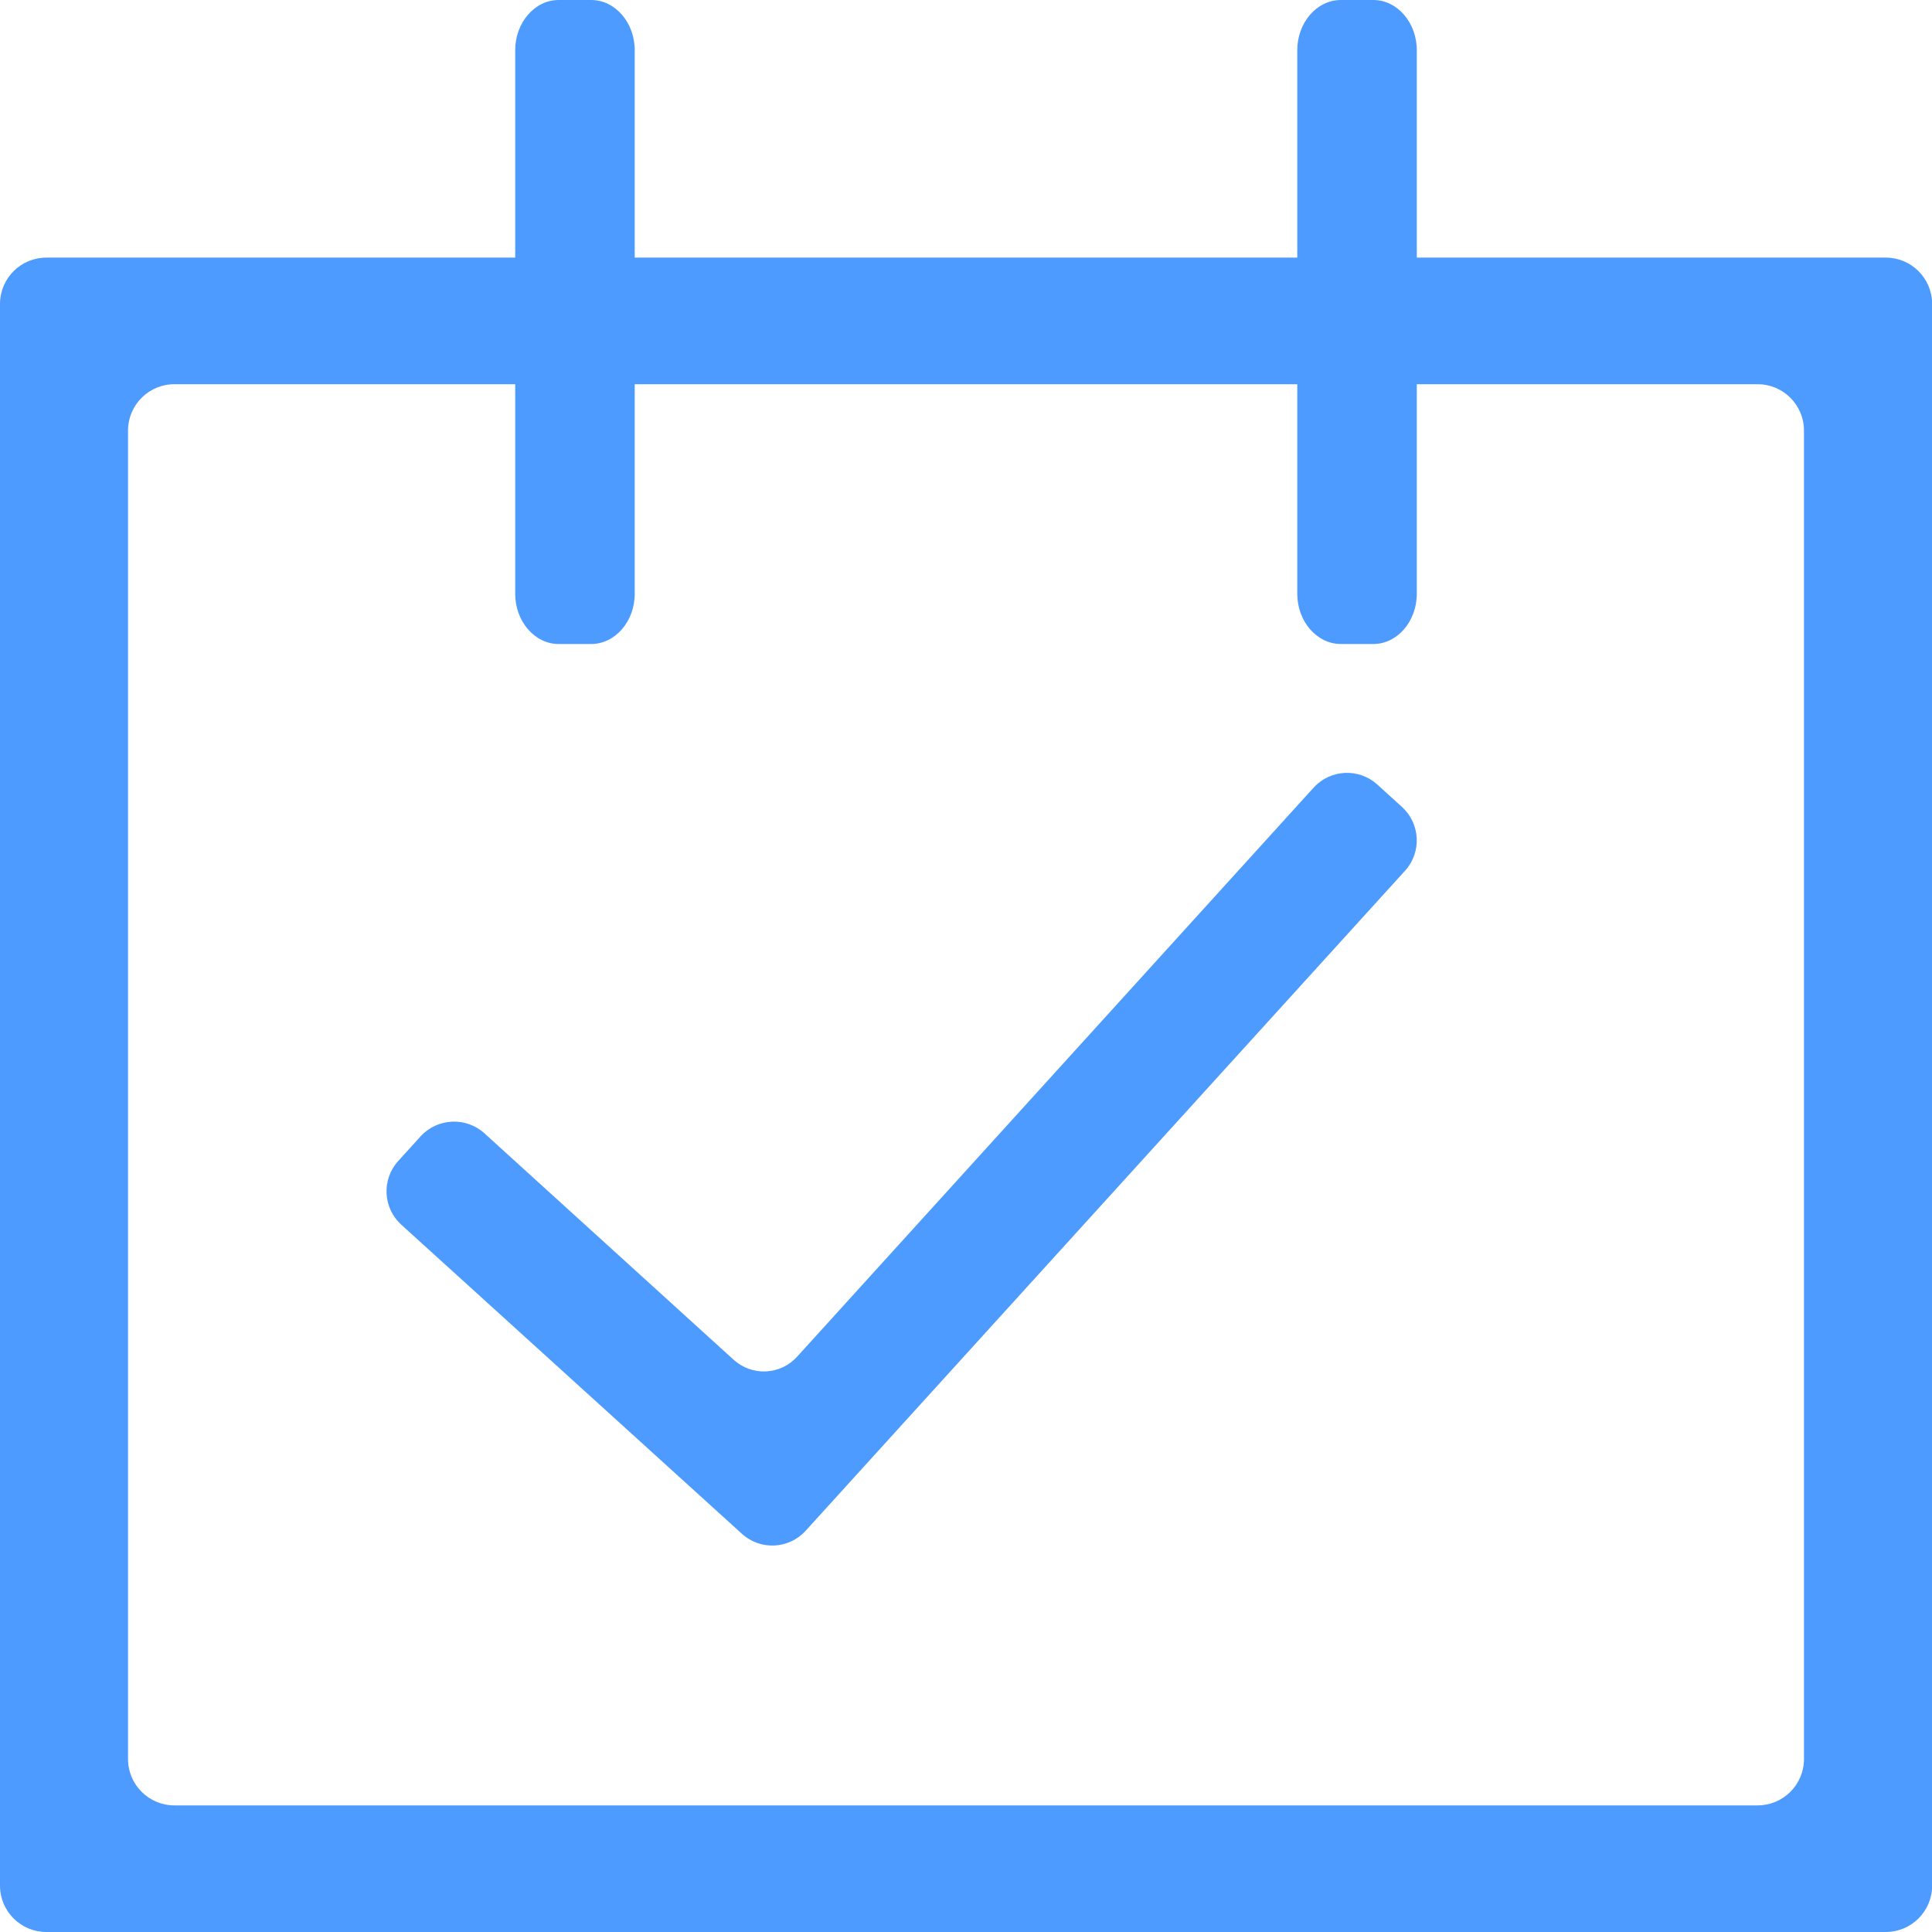
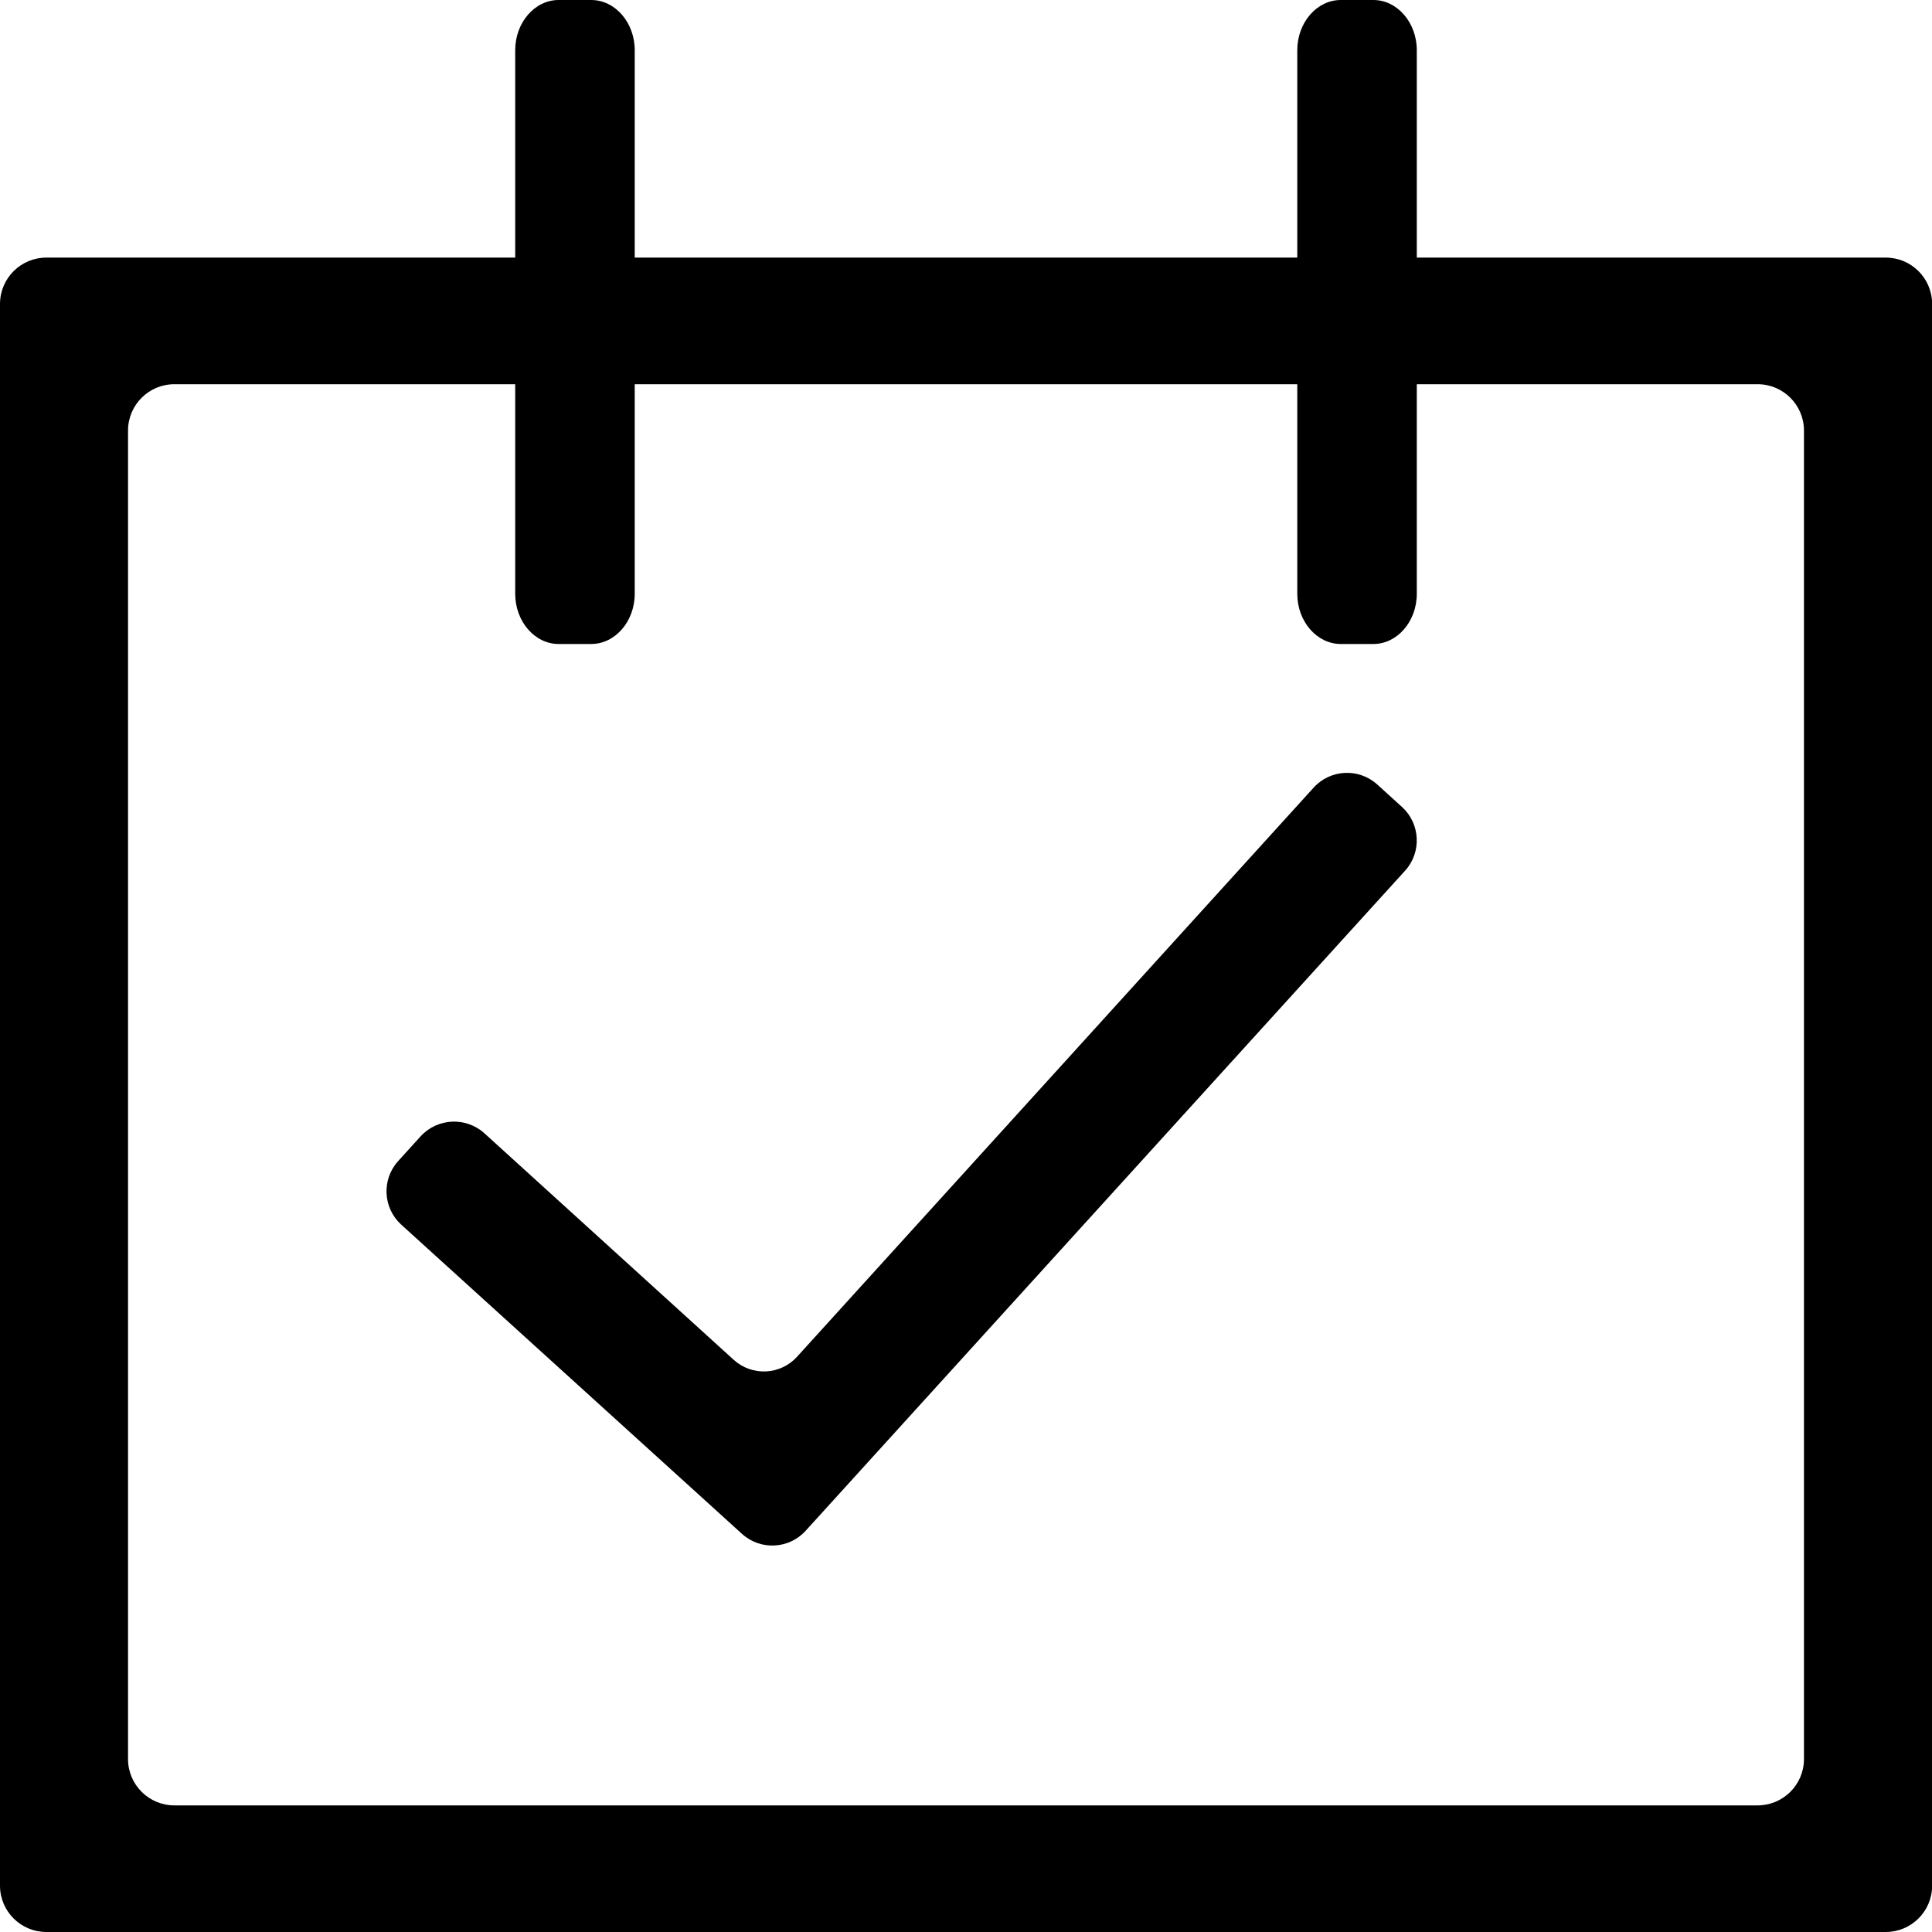
<svg width="15" height="15">
-   <g fill="#4E9BFF">
-     <path d="M3.114 9.507a.35.35 0 01-.024-.491l.176-.194a.352.352 0 01.494-.024l1.937 1.76a.348.348 0 00.492-.025L10.2 6.114a.35.35 0 01.492-.024l.194.176c.141.129.153.35.024.493l-4.656 5.127a.35.35 0 01-.492.024L3.114 9.507z" />
-     <path d="M.361 2A.36.36 0 000 2.357v12.286A.36.36 0 00.361 15H14.64a.36.36 0 00.361-.357V2.357A.36.36 0 0014.639 2H.36zm13.645 11.66a.36.36 0 01-.361.357H1.355a.36.36 0 01-.361-.358V3.341a.36.36 0 01.361-.358h12.29a.36.36 0 01.361.358v10.318z" />
-     <path d="M11 4.61c0 .215-.152.39-.337.39h-.253c-.186 0-.338-.175-.338-.39V.39c0-.215.152-.39.338-.39h.253c.185 0 .337.175.337.39v4.22zm-6.072 0c0 .215-.152.39-.338.39h-.253C4.152 5 4 4.825 4 4.61V.39c0-.215.152-.39.337-.39h.253c.186 0 .338.175.338.39v4.22z" />
-   </g>
+   <path d="M3.114 9.507a.35.35 0 01-.024-.491l.176-.194a.352.352 0 01.494-.024l1.937 1.76a.348.348 0 00.492-.025L10.2 6.114a.35.35 0 01.492-.024l.194.176c.141.129.153.35.024.493l-4.656 5.127a.35.35 0 01-.492.024L3.114 9.507z" />
+   <path d="M.361 2A.36.36 0 000 2.357v12.286A.36.36 0 00.361 15H14.64a.36.36 0 00.361-.357V2.357A.36.36 0 0014.639 2H.36zm13.645 11.66a.36.36 0 01-.361.357H1.355a.36.36 0 01-.361-.358V3.341a.36.36 0 01.361-.358h12.29a.36.36 0 01.361.358v10.318z" />
+   <path d="M11 4.61c0 .215-.152.39-.337.39h-.253c-.186 0-.338-.175-.338-.39V.39c0-.215.152-.39.338-.39h.253c.185 0 .337.175.337.39v4.22zm-6.072 0c0 .215-.152.39-.338.39h-.253C4.152 5 4 4.825 4 4.61V.39c0-.215.152-.39.337-.39h.253c.186 0 .338.175.338.39v4.22z" />
</svg>
